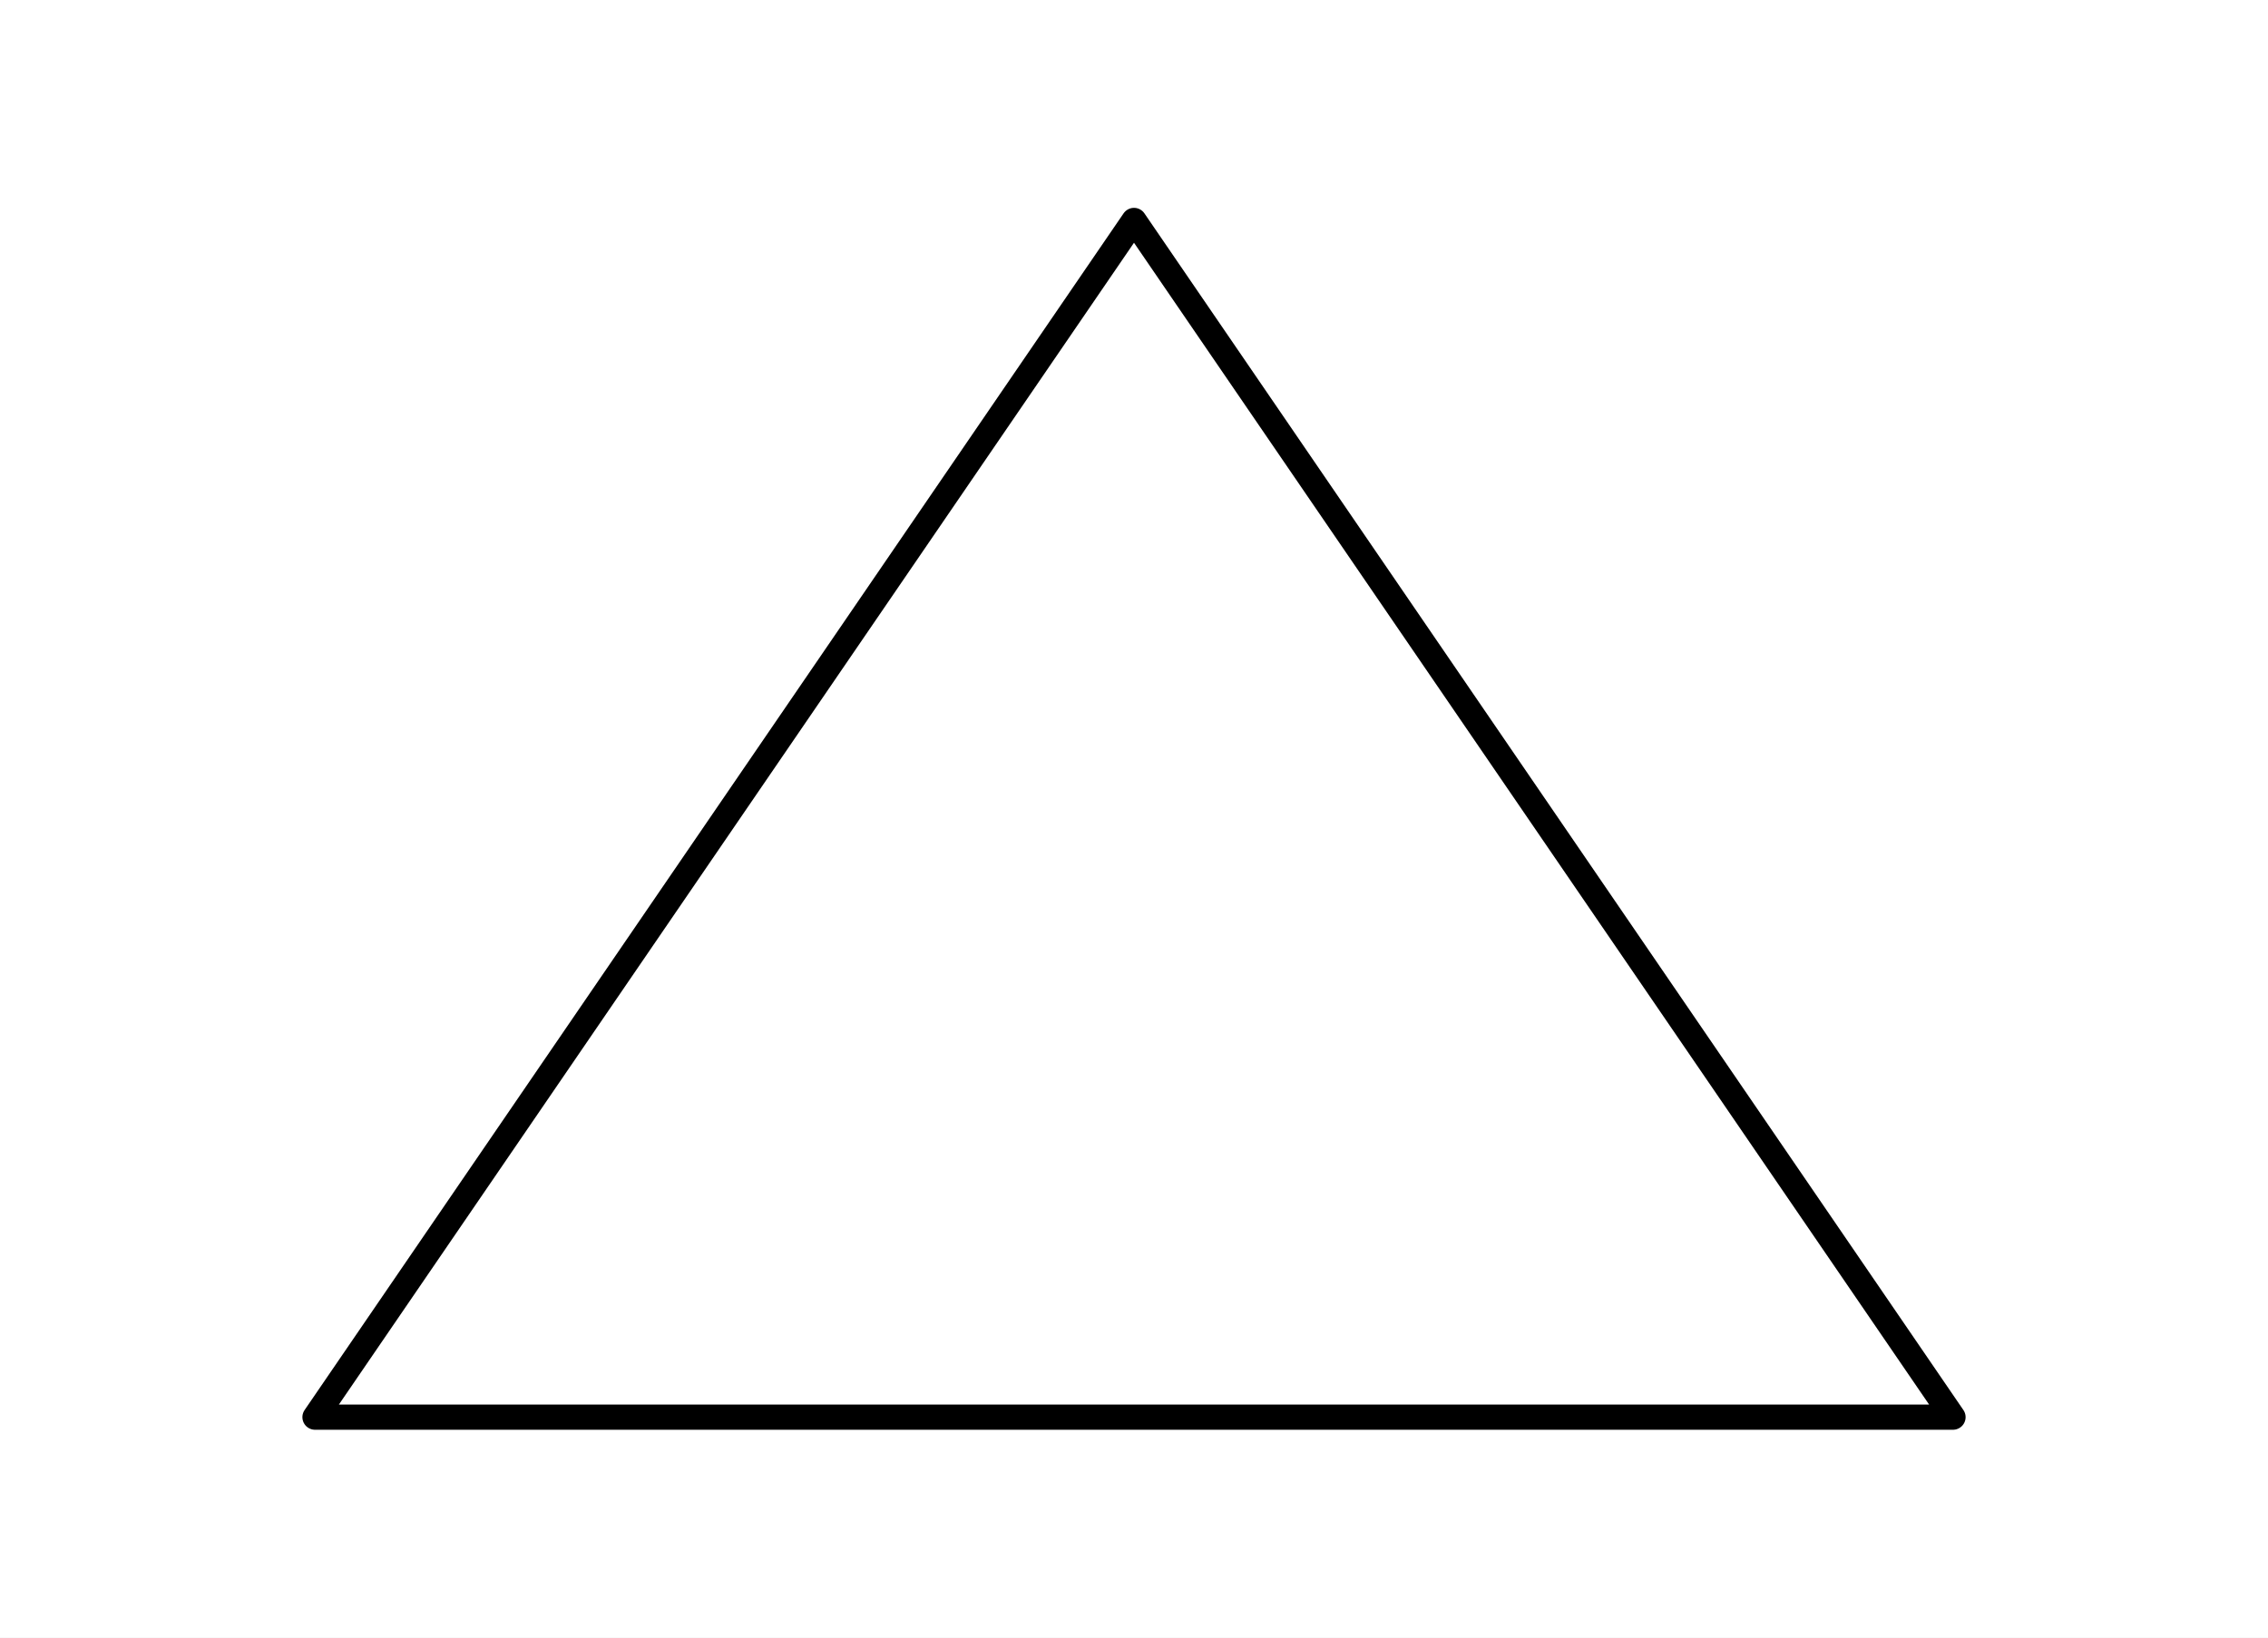
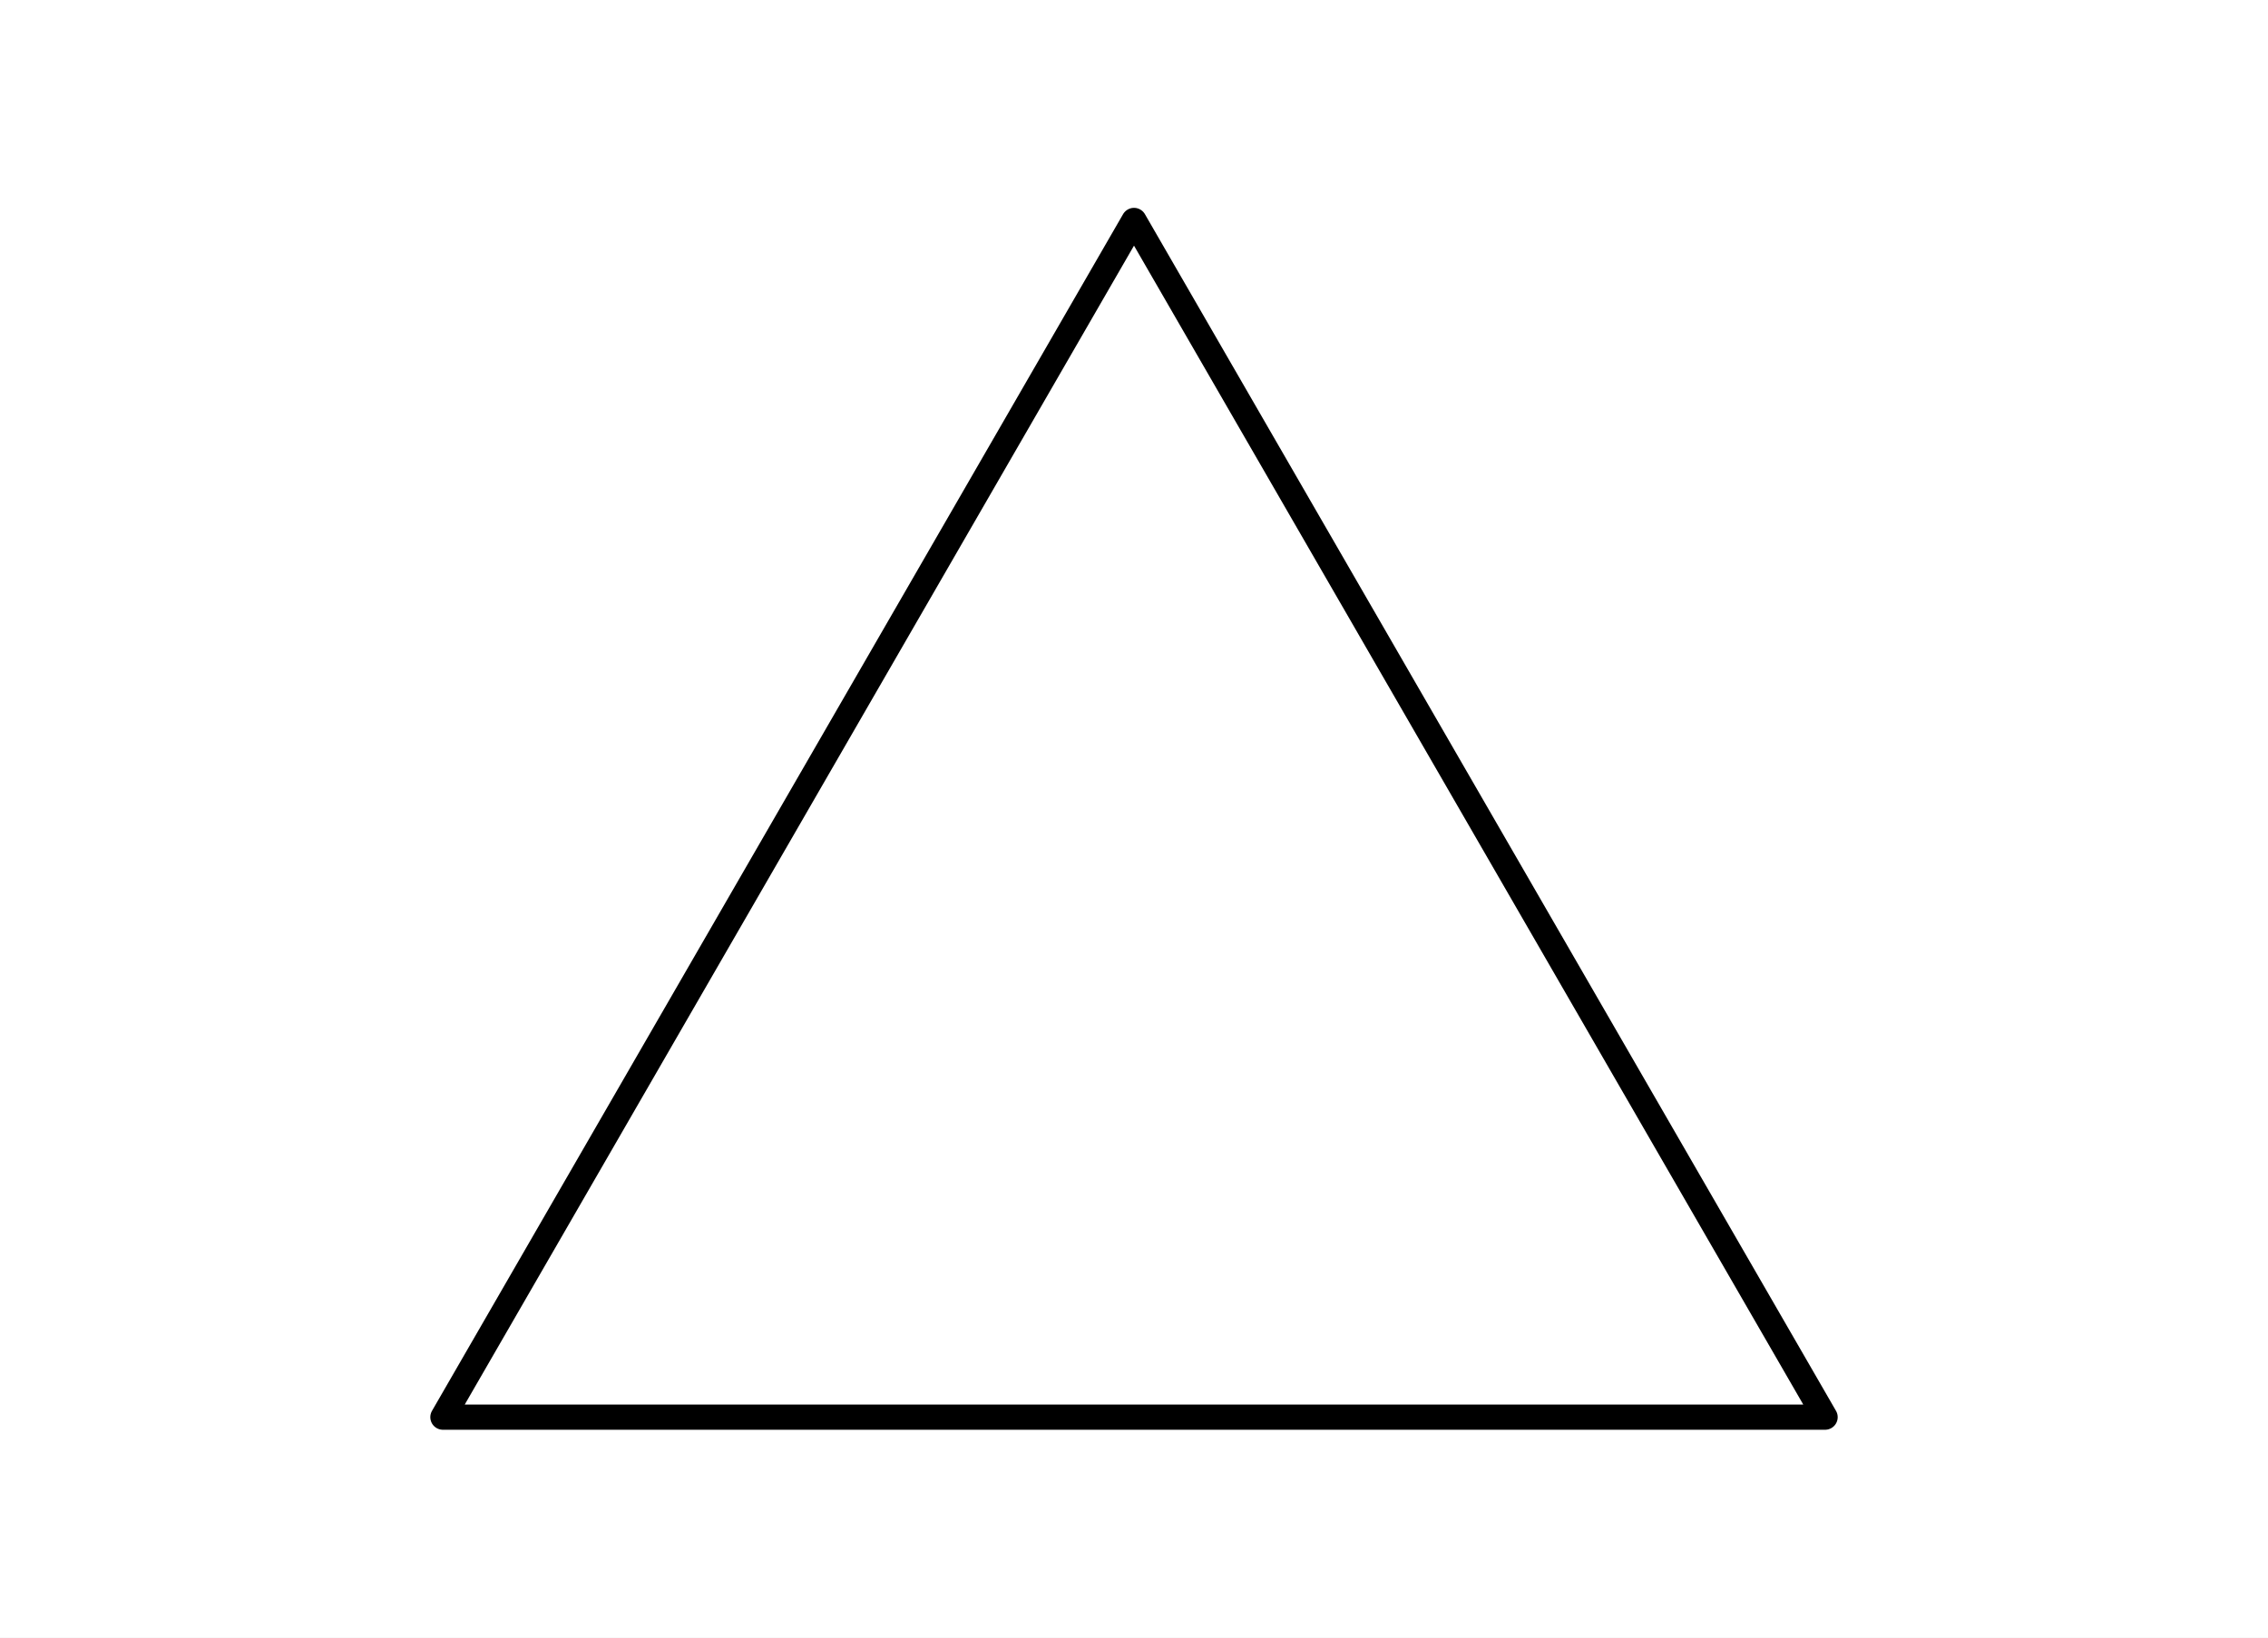
<svg xmlns="http://www.w3.org/2000/svg" width="360" height="260" viewBox="0 0 360 260" role="img" aria-labelledby="title">
  <rect width="360" height="260" fill="#ffffff" />
-   <path d="M180 35 L50 225 L310 225 Z" fill="none" stroke="#000000" stroke-width="4" stroke-linejoin="round" />
+   <path d="M180 35 L70.303 225 L289.697 225 Z" fill="none" stroke="#000000" stroke-width="4" stroke-linejoin="round" />
</svg>
